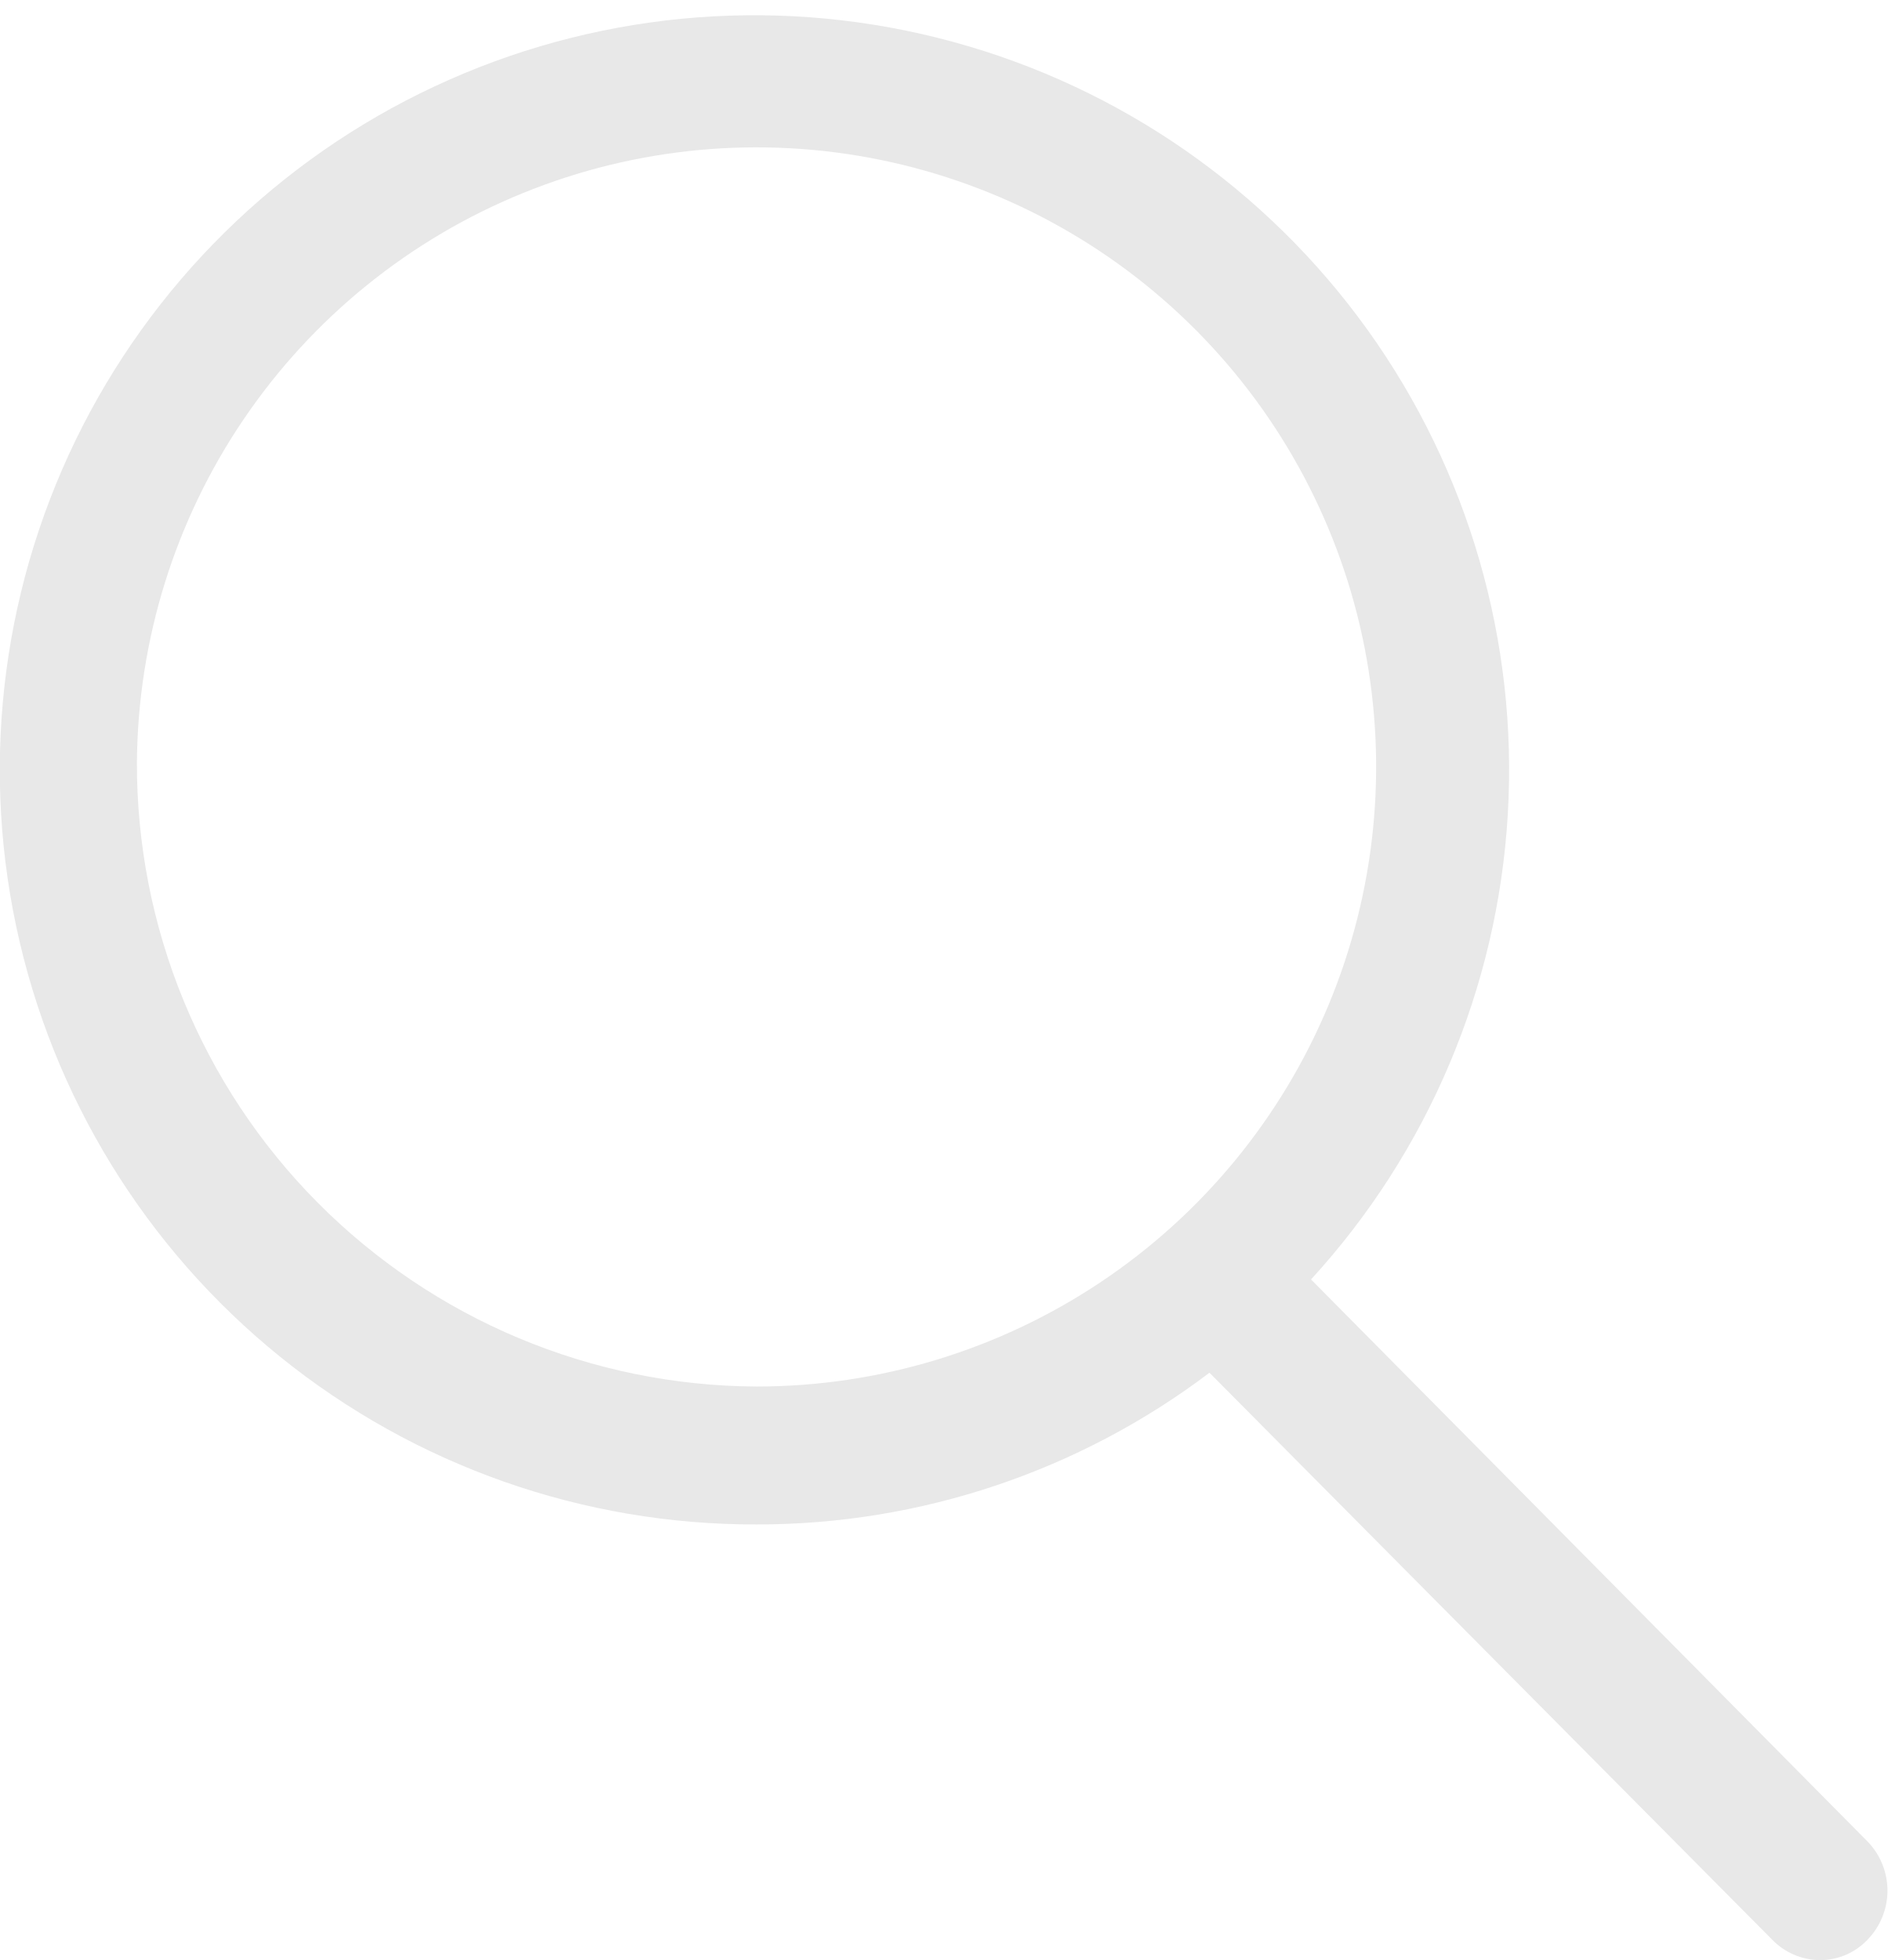
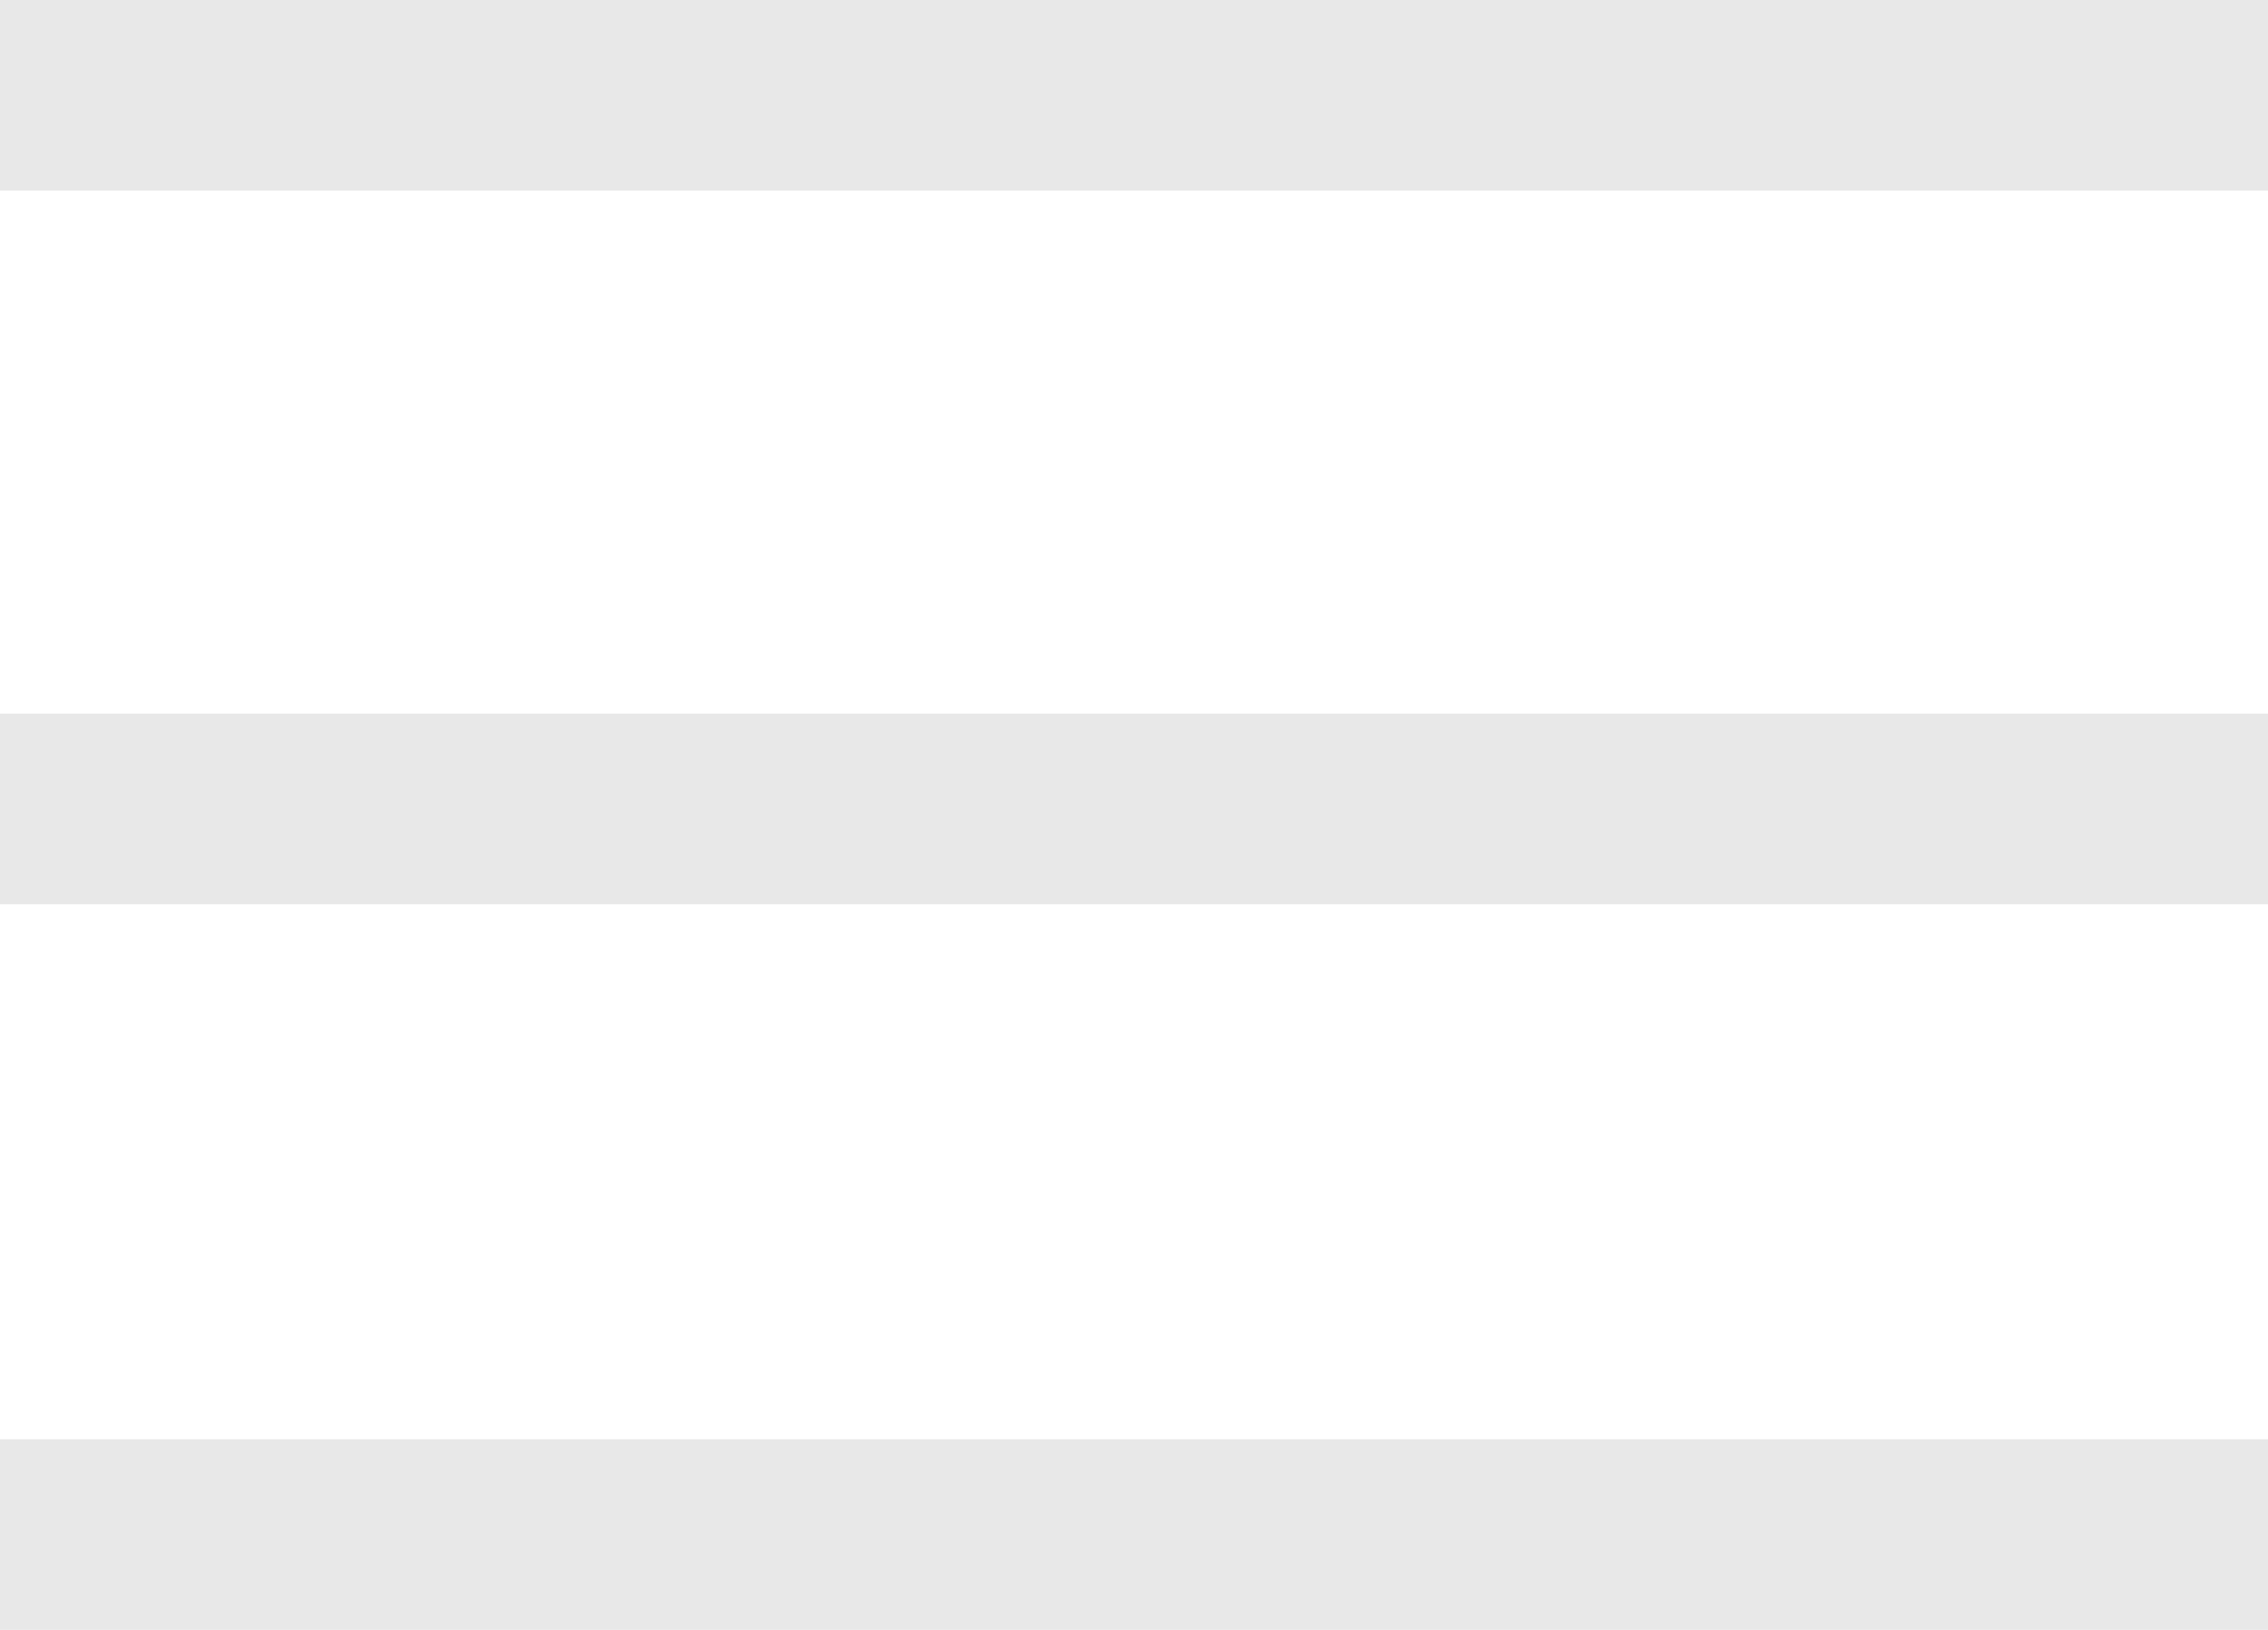
- <svg xmlns="http://www.w3.org/2000/svg" width="26" height="27" viewBox="0 0 26 27" fill="none">
-   <path d="M18.059 17.625C19.671 15.865 20.628 13.604 20.769 11.222C20.911 8.839 20.228 6.481 18.836 4.542C17.444 2.604 15.428 1.203 13.125 0.576C10.823 -0.052 8.374 0.132 6.191 1.097C4.008 2.061 2.224 3.747 1.137 5.872C0.051 7.997 -0.272 10.431 0.224 12.765C0.72 15.1 2.004 17.192 3.861 18.692C5.717 20.191 8.033 21.006 10.42 21C12.672 21.003 14.864 20.269 16.66 18.91L24.408 26.717C24.493 26.806 24.596 26.877 24.709 26.926C24.823 26.975 24.944 27.001 25.068 27.002C25.192 27.002 25.314 26.977 25.428 26.928C25.541 26.879 25.643 26.807 25.728 26.717C25.902 26.536 25.999 26.295 25.999 26.044C25.999 25.793 25.902 25.552 25.728 25.371L18.059 17.625ZM1.886 10.5C1.899 8.815 2.41 7.171 3.356 5.776C4.302 4.381 5.639 3.297 7.2 2.661C8.76 2.025 10.475 1.865 12.126 2.202C13.777 2.539 15.292 3.357 16.479 4.553C17.666 5.749 18.473 7.27 18.797 8.924C19.12 10.578 18.948 12.291 18.299 13.847C17.651 15.403 16.557 16.732 15.155 17.666C13.753 18.601 12.105 19.1 10.42 19.1C8.148 19.089 5.974 18.177 4.374 16.565C2.774 14.953 1.879 12.771 1.886 10.5Z" fill="#E8E8E8" />
+ <svg xmlns="http://www.w3.org/2000/svg" width="32" height="23" viewBox="0 0 32 23" fill="none">
+   <path d="M0 23V20.31H32V23H0ZM0 12.76V10.07H32V12.76H0ZM0 2.69V0H32V2.69H0Z" fill="#E8E8E8" />
</svg>
